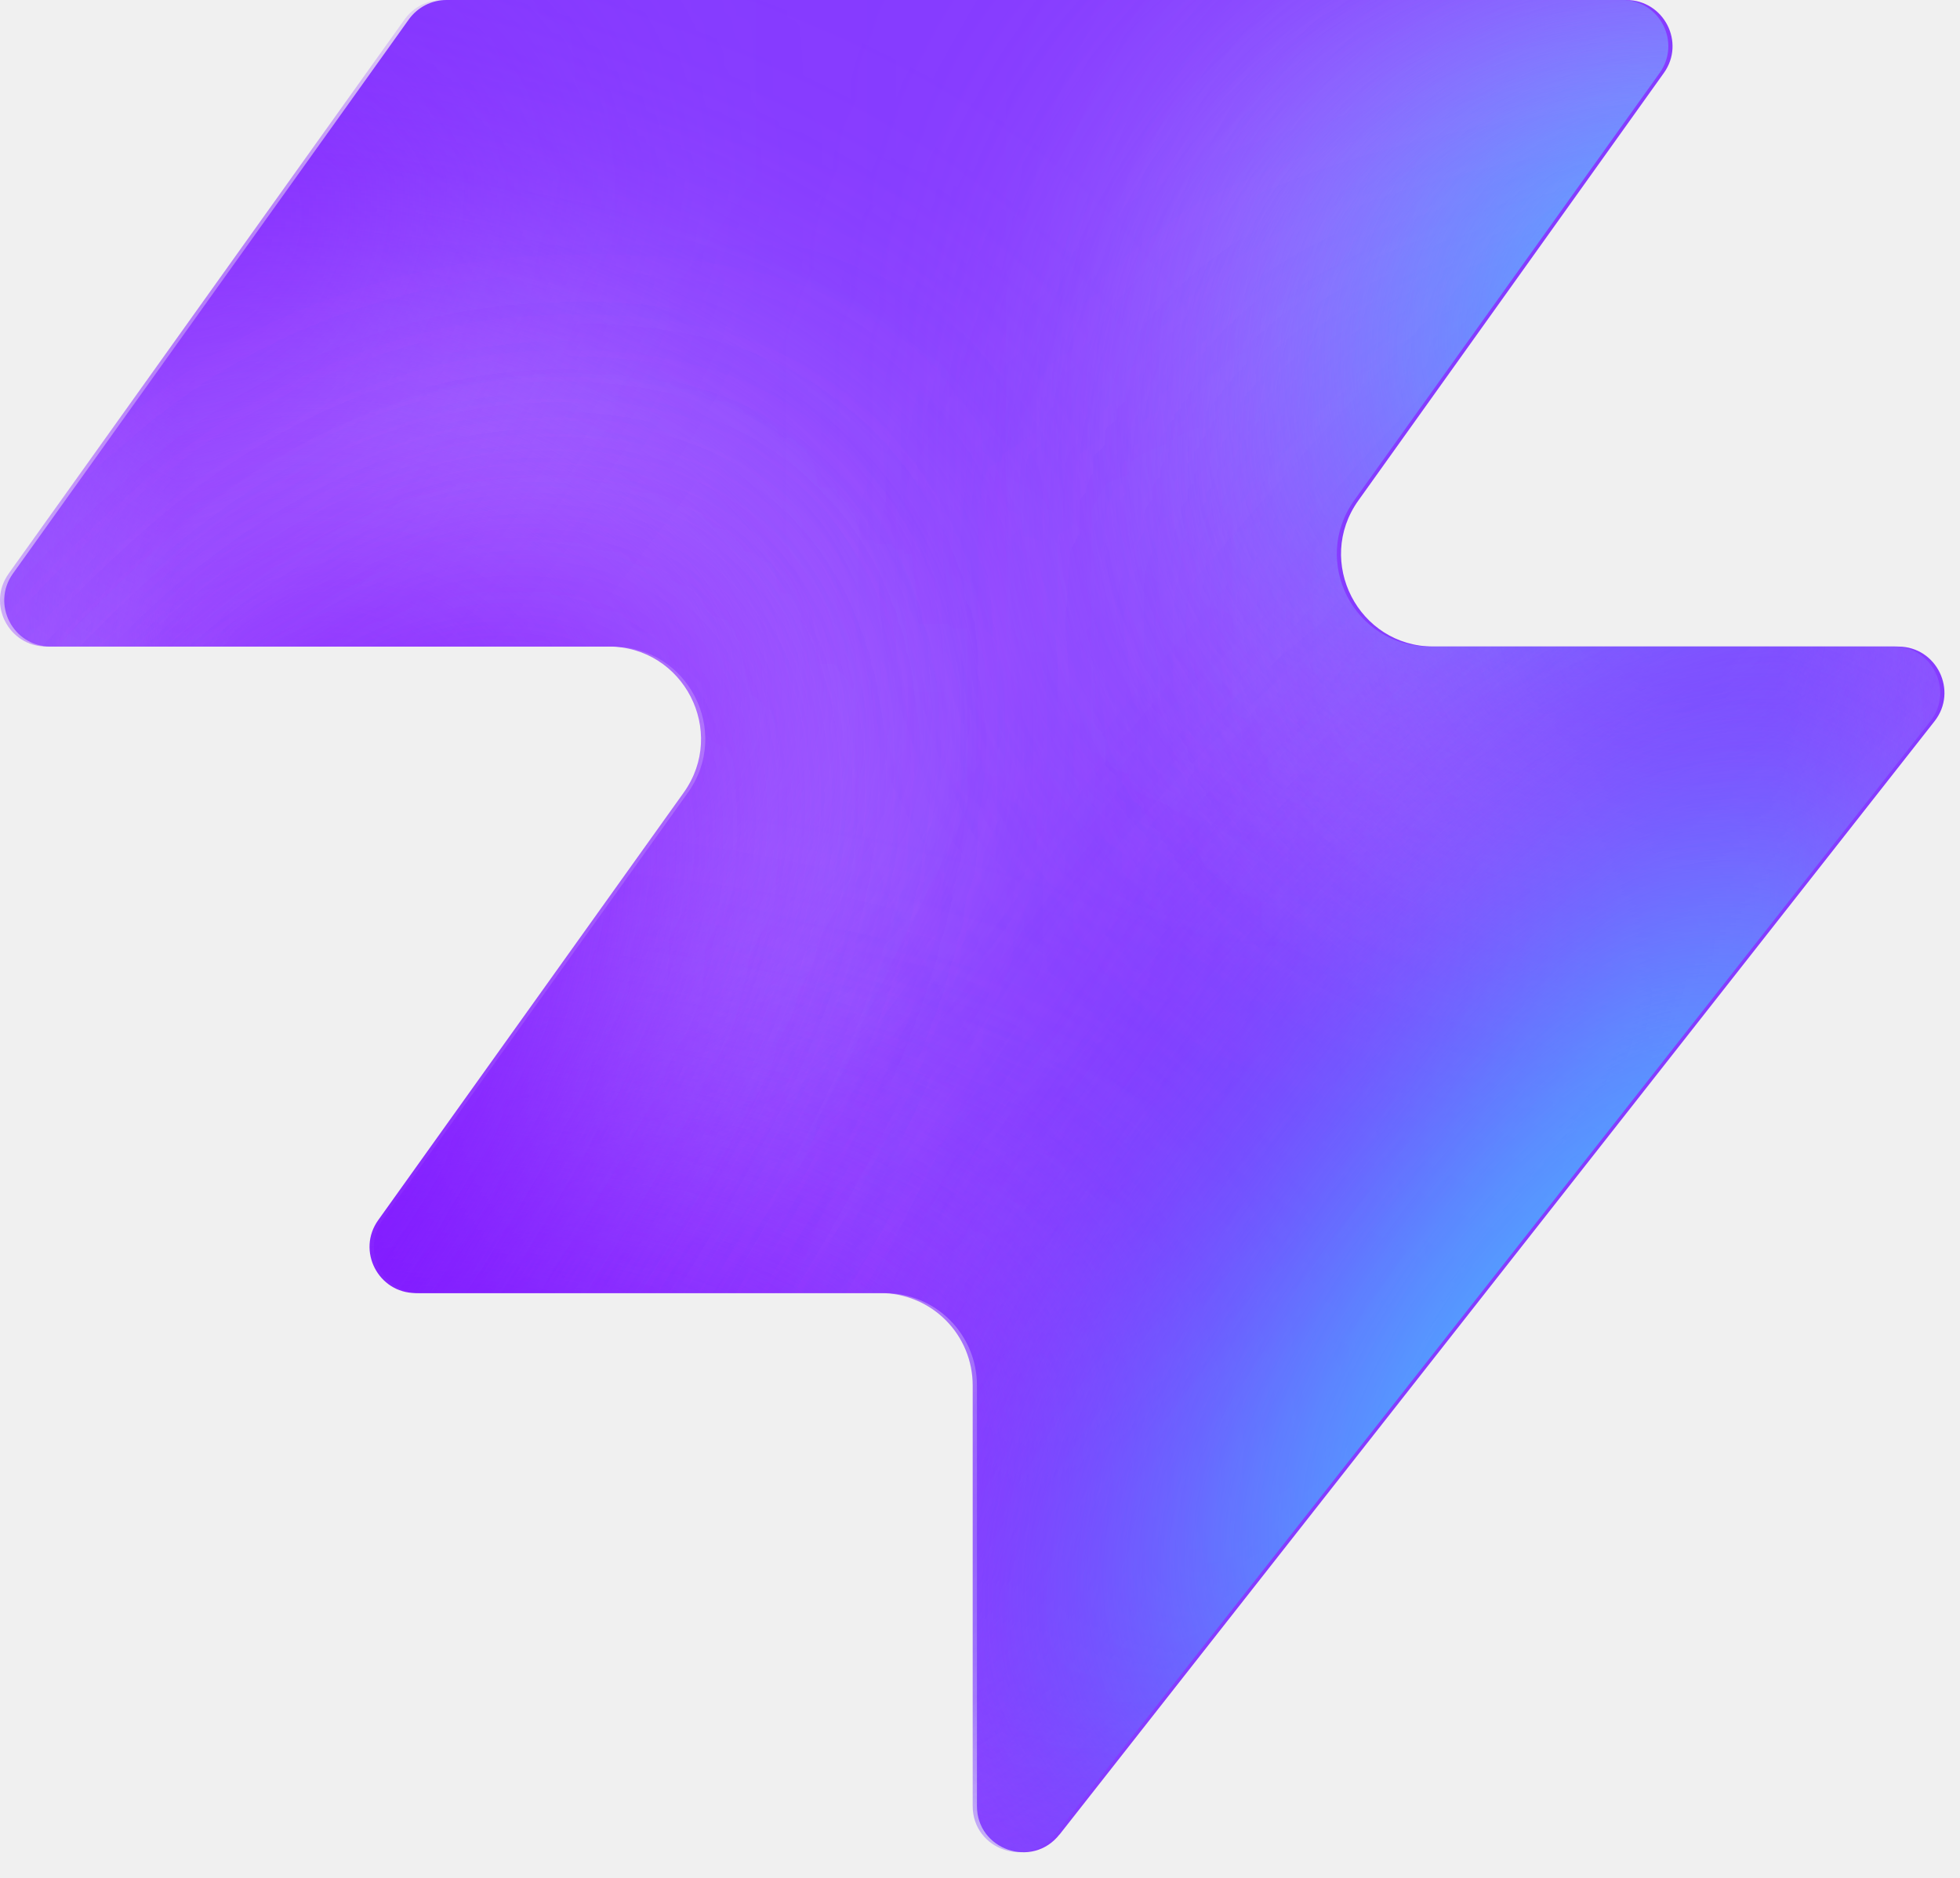
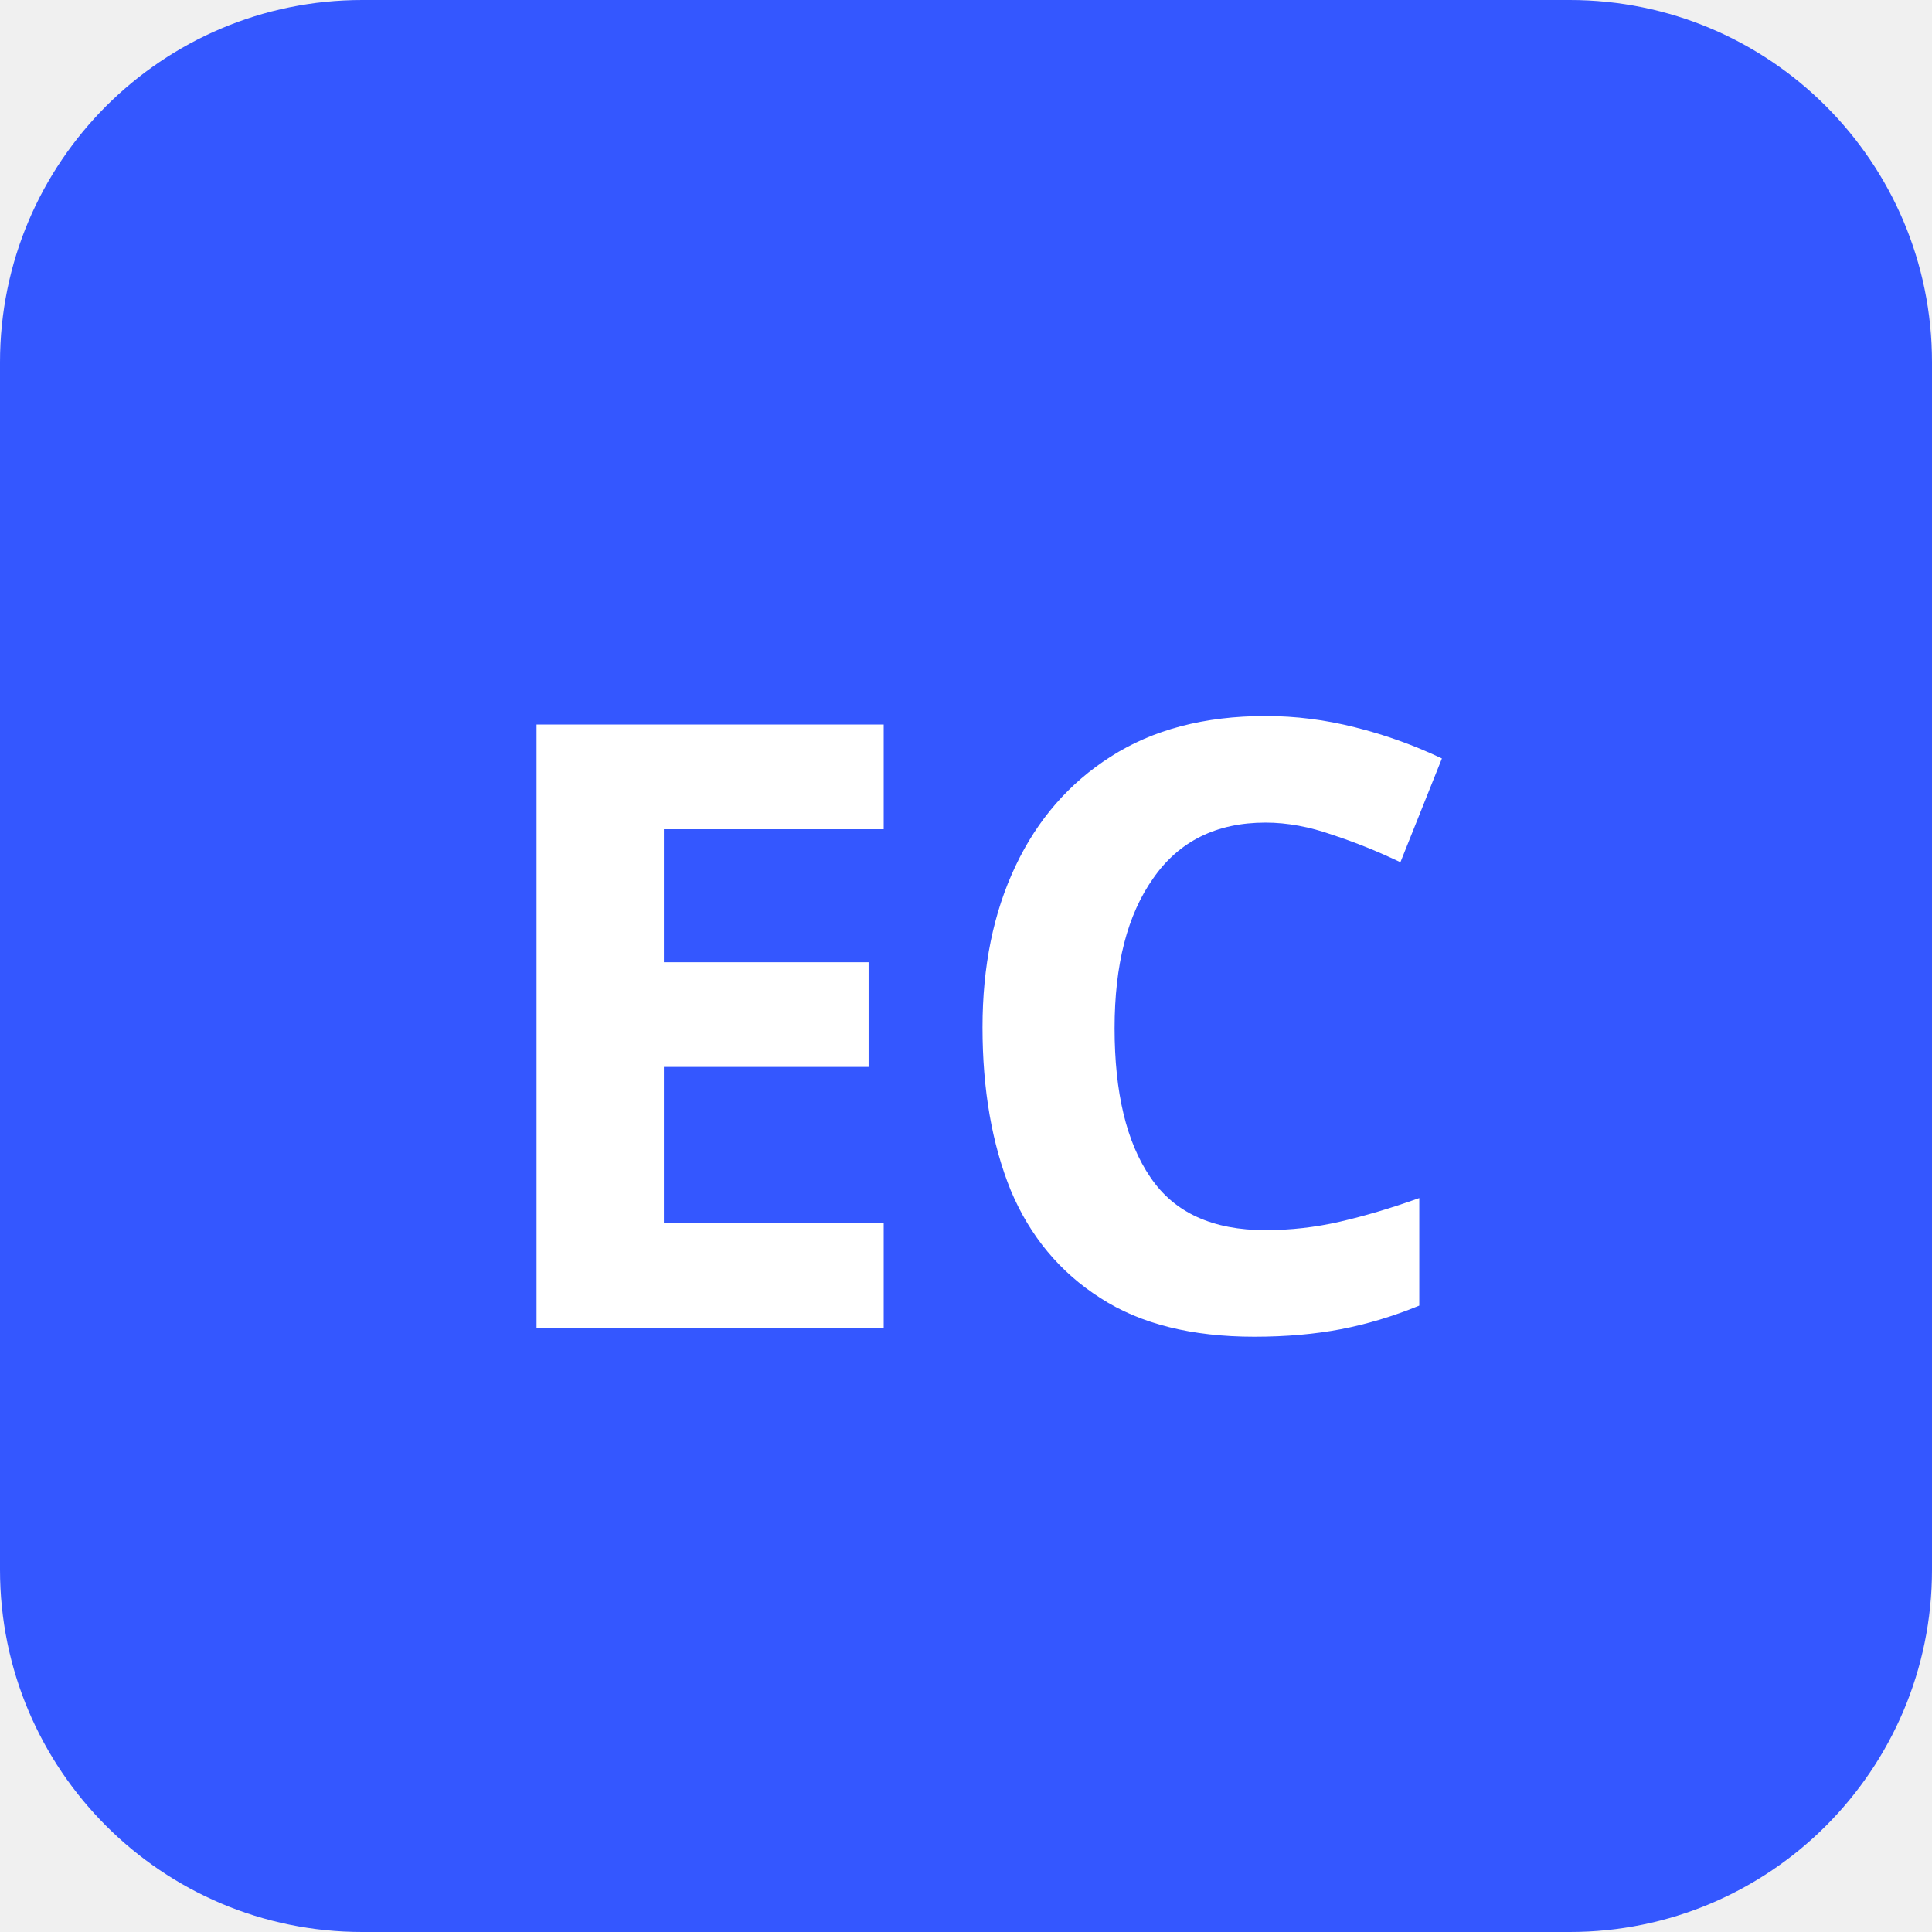
- <svg xmlns="http://www.w3.org/2000/svg" width="48" height="46" fill="none" viewBox="0 0 48 46">
-   <path fill="#863bff" d="M25.946 44.938c-.664.845-2.021.375-2.021-.698V33.937a2.26 2.26 0 0 0-2.262-2.262H10.287c-.92 0-1.456-1.04-.92-1.788l7.48-10.471c1.07-1.497 0-3.578-1.842-3.578H1.237c-.92 0-1.456-1.04-.92-1.788L10.013.474c.214-.297.556-.474.92-.474h28.894c.92 0 1.456 1.04.92 1.788l-7.48 10.471c-1.07 1.498 0 3.579 1.842 3.579h11.377c.943 0 1.473 1.088.89 1.83L25.947 44.94z" style="fill:#863bff;fill:color(display-p3 .525 .23 1);fill-opacity:1" />
-   <mask id="a" width="48" height="46" x="0" y="0" maskUnits="userSpaceOnUse" style="mask-type:alpha">
-     <path fill="#000" d="M25.842 44.938c-.664.844-2.021.375-2.021-.698V33.937a2.26 2.26 0 0 0-2.262-2.262H10.183c-.92 0-1.456-1.04-.92-1.788l7.48-10.471c1.07-1.498 0-3.579-1.842-3.579H1.133c-.92 0-1.456-1.04-.92-1.787L9.91.473c.214-.297.556-.474.92-.474h28.894c.92 0 1.456 1.04.92 1.788l-7.48 10.471c-1.07 1.498 0 3.578 1.842 3.578h11.377c.943 0 1.473 1.088.89 1.832L25.843 44.94z" style="fill:#000;fill-opacity:1" />
-   </mask>
-   <g mask="url(#a)">
-     <g filter="url(#b)">
-       <ellipse cx="5.508" cy="14.704" fill="#ede6ff" rx="5.508" ry="14.704" style="fill:#ede6ff;fill:color(display-p3 .927 .903 1);fill-opacity:1" transform="matrix(.00324 1 1 -.00324 -4.47 31.516)" />
-     </g>
-     <g filter="url(#c)">
-       <ellipse cx="10.399" cy="29.851" fill="#ede6ff" rx="10.399" ry="29.851" style="fill:#ede6ff;fill:color(display-p3 .927 .903 1);fill-opacity:1" transform="matrix(.00324 1 1 -.00324 -39.328 7.883)" />
-     </g>
-     <g filter="url(#d)">
-       <ellipse cx="5.508" cy="30.487" fill="#7e14ff" rx="5.508" ry="30.487" style="fill:#7e14ff;fill:color(display-p3 .492 .077 1);fill-opacity:1" transform="rotate(89.814 -25.913 -14.639)scale(1 -1)" />
-     </g>
-     <g filter="url(#e)">
-       <ellipse cx="5.508" cy="30.599" fill="#7e14ff" rx="5.508" ry="30.599" style="fill:#7e14ff;fill:color(display-p3 .492 .077 1);fill-opacity:1" transform="rotate(89.814 -32.644 -3.334)scale(1 -1)" />
-     </g>
-     <g filter="url(#f)">
-       <ellipse cx="5.508" cy="30.599" fill="#7e14ff" rx="5.508" ry="30.599" style="fill:#7e14ff;fill:color(display-p3 .492 .077 1);fill-opacity:1" transform="matrix(.00324 1 1 -.00324 -34.34 30.47)" />
-     </g>
-     <g filter="url(#g)">
-       <ellipse cx="14.072" cy="22.078" fill="#ede6ff" rx="14.072" ry="22.078" style="fill:#ede6ff;fill:color(display-p3 .927 .903 1);fill-opacity:1" transform="rotate(93.35 24.506 48.493)scale(-1 1)" />
-     </g>
-     <g filter="url(#h)">
-       <ellipse cx="3.47" cy="21.501" fill="#7e14ff" rx="3.47" ry="21.501" style="fill:#7e14ff;fill:color(display-p3 .492 .077 1);fill-opacity:1" transform="rotate(89.009 28.708 47.59)scale(-1 1)" />
-     </g>
-     <g filter="url(#i)">
-       <ellipse cx="3.47" cy="21.501" fill="#7e14ff" rx="3.47" ry="21.501" style="fill:#7e14ff;fill:color(display-p3 .492 .077 1);fill-opacity:1" transform="rotate(89.009 28.708 47.59)scale(-1 1)" />
-     </g>
-     <g filter="url(#j)">
-       <ellipse cx=".387" cy="8.972" fill="#7e14ff" rx="4.407" ry="29.108" style="fill:#7e14ff;fill:color(display-p3 .492 .077 1);fill-opacity:1" transform="rotate(39.51 .387 8.972)" />
-     </g>
-     <g filter="url(#k)">
-       <ellipse cx="47.523" cy="-6.092" fill="#7e14ff" rx="4.407" ry="29.108" style="fill:#7e14ff;fill:color(display-p3 .492 .077 1);fill-opacity:1" transform="rotate(37.892 47.523 -6.092)" />
-     </g>
-     <g filter="url(#l)">
-       <ellipse cx="41.412" cy="6.333" fill="#47bfff" rx="5.971" ry="9.665" style="fill:#47bfff;fill:color(display-p3 .28 .748 1);fill-opacity:1" transform="rotate(37.892 41.412 6.333)" />
-     </g>
-     <g filter="url(#m)">
-       <ellipse cx="-1.879" cy="38.332" fill="#7e14ff" rx="4.407" ry="29.108" style="fill:#7e14ff;fill:color(display-p3 .492 .077 1);fill-opacity:1" transform="rotate(37.892 -1.88 38.332)" />
-     </g>
-     <g filter="url(#n)">
-       <ellipse cx="-1.879" cy="38.332" fill="#7e14ff" rx="4.407" ry="29.108" style="fill:#7e14ff;fill:color(display-p3 .492 .077 1);fill-opacity:1" transform="rotate(37.892 -1.88 38.332)" />
-     </g>
-     <g filter="url(#o)">
-       <ellipse cx="35.651" cy="29.907" fill="#7e14ff" rx="4.407" ry="29.108" style="fill:#7e14ff;fill:color(display-p3 .492 .077 1);fill-opacity:1" transform="rotate(37.892 35.651 29.907)" />
-     </g>
-     <g filter="url(#p)">
-       <ellipse cx="38.418" cy="32.4" fill="#47bfff" rx="5.971" ry="15.297" style="fill:#47bfff;fill:color(display-p3 .28 .748 1);fill-opacity:1" transform="rotate(37.892 38.418 32.4)" />
-     </g>
-   </g>
-   <defs>
-     <filter id="b" width="60.045" height="41.654" x="-19.77" y="16.149" color-interpolation-filters="sRGB" filterUnits="userSpaceOnUse">
-       <feFlood flood-opacity="0" result="BackgroundImageFix" />
-       <feBlend in="SourceGraphic" in2="BackgroundImageFix" result="shape" />
-       <feGaussianBlur result="effect1_foregroundBlur_2002_17158" stdDeviation="7.659" />
-     </filter>
-     <filter id="c" width="90.34" height="51.437" x="-54.613" y="-7.533" color-interpolation-filters="sRGB" filterUnits="userSpaceOnUse">
-       <feFlood flood-opacity="0" result="BackgroundImageFix" />
-       <feBlend in="SourceGraphic" in2="BackgroundImageFix" result="shape" />
-       <feGaussianBlur result="effect1_foregroundBlur_2002_17158" stdDeviation="7.659" />
-     </filter>
-     <filter id="d" width="79.355" height="29.4" x="-49.64" y="2.03" color-interpolation-filters="sRGB" filterUnits="userSpaceOnUse">
-       <feFlood flood-opacity="0" result="BackgroundImageFix" />
-       <feBlend in="SourceGraphic" in2="BackgroundImageFix" result="shape" />
-       <feGaussianBlur result="effect1_foregroundBlur_2002_17158" stdDeviation="4.596" />
-     </filter>
-     <filter id="e" width="79.579" height="29.4" x="-45.045" y="20.029" color-interpolation-filters="sRGB" filterUnits="userSpaceOnUse">
-       <feFlood flood-opacity="0" result="BackgroundImageFix" />
-       <feBlend in="SourceGraphic" in2="BackgroundImageFix" result="shape" />
-       <feGaussianBlur result="effect1_foregroundBlur_2002_17158" stdDeviation="4.596" />
-     </filter>
-     <filter id="f" width="79.579" height="29.4" x="-43.513" y="21.178" color-interpolation-filters="sRGB" filterUnits="userSpaceOnUse">
-       <feFlood flood-opacity="0" result="BackgroundImageFix" />
-       <feBlend in="SourceGraphic" in2="BackgroundImageFix" result="shape" />
-       <feGaussianBlur result="effect1_foregroundBlur_2002_17158" stdDeviation="4.596" />
-     </filter>
-     <filter id="g" width="74.749" height="58.852" x="15.756" y="-17.901" color-interpolation-filters="sRGB" filterUnits="userSpaceOnUse">
-       <feFlood flood-opacity="0" result="BackgroundImageFix" />
-       <feBlend in="SourceGraphic" in2="BackgroundImageFix" result="shape" />
-       <feGaussianBlur result="effect1_foregroundBlur_2002_17158" stdDeviation="7.659" />
-     </filter>
-     <filter id="h" width="61.377" height="25.362" x="23.548" y="2.284" color-interpolation-filters="sRGB" filterUnits="userSpaceOnUse">
-       <feFlood flood-opacity="0" result="BackgroundImageFix" />
-       <feBlend in="SourceGraphic" in2="BackgroundImageFix" result="shape" />
-       <feGaussianBlur result="effect1_foregroundBlur_2002_17158" stdDeviation="4.596" />
-     </filter>
-     <filter id="i" width="61.377" height="25.362" x="23.548" y="2.284" color-interpolation-filters="sRGB" filterUnits="userSpaceOnUse">
-       <feFlood flood-opacity="0" result="BackgroundImageFix" />
-       <feBlend in="SourceGraphic" in2="BackgroundImageFix" result="shape" />
-       <feGaussianBlur result="effect1_foregroundBlur_2002_17158" stdDeviation="4.596" />
-     </filter>
-     <filter id="j" width="56.045" height="63.649" x="-27.636" y="-22.853" color-interpolation-filters="sRGB" filterUnits="userSpaceOnUse">
-       <feFlood flood-opacity="0" result="BackgroundImageFix" />
-       <feBlend in="SourceGraphic" in2="BackgroundImageFix" result="shape" />
-       <feGaussianBlur result="effect1_foregroundBlur_2002_17158" stdDeviation="4.596" />
-     </filter>
-     <filter id="k" width="54.814" height="64.646" x="20.116" y="-38.415" color-interpolation-filters="sRGB" filterUnits="userSpaceOnUse">
-       <feFlood flood-opacity="0" result="BackgroundImageFix" />
-       <feBlend in="SourceGraphic" in2="BackgroundImageFix" result="shape" />
-       <feGaussianBlur result="effect1_foregroundBlur_2002_17158" stdDeviation="4.596" />
-     </filter>
-     <filter id="l" width="33.541" height="35.313" x="24.641" y="-11.323" color-interpolation-filters="sRGB" filterUnits="userSpaceOnUse">
-       <feFlood flood-opacity="0" result="BackgroundImageFix" />
-       <feBlend in="SourceGraphic" in2="BackgroundImageFix" result="shape" />
-       <feGaussianBlur result="effect1_foregroundBlur_2002_17158" stdDeviation="4.596" />
-     </filter>
-     <filter id="m" width="54.814" height="64.646" x="-29.286" y="6.009" color-interpolation-filters="sRGB" filterUnits="userSpaceOnUse">
-       <feFlood flood-opacity="0" result="BackgroundImageFix" />
-       <feBlend in="SourceGraphic" in2="BackgroundImageFix" result="shape" />
-       <feGaussianBlur result="effect1_foregroundBlur_2002_17158" stdDeviation="4.596" />
-     </filter>
-     <filter id="n" width="54.814" height="64.646" x="-29.286" y="6.009" color-interpolation-filters="sRGB" filterUnits="userSpaceOnUse">
-       <feFlood flood-opacity="0" result="BackgroundImageFix" />
-       <feBlend in="SourceGraphic" in2="BackgroundImageFix" result="shape" />
-       <feGaussianBlur result="effect1_foregroundBlur_2002_17158" stdDeviation="4.596" />
-     </filter>
-     <filter id="o" width="54.814" height="64.646" x="8.244" y="-2.416" color-interpolation-filters="sRGB" filterUnits="userSpaceOnUse">
-       <feFlood flood-opacity="0" result="BackgroundImageFix" />
-       <feBlend in="SourceGraphic" in2="BackgroundImageFix" result="shape" />
-       <feGaussianBlur result="effect1_foregroundBlur_2002_17158" stdDeviation="4.596" />
-     </filter>
-     <filter id="p" width="39.409" height="43.623" x="18.713" y="10.588" color-interpolation-filters="sRGB" filterUnits="userSpaceOnUse">
-       <feFlood flood-opacity="0" result="BackgroundImageFix" />
-       <feBlend in="SourceGraphic" in2="BackgroundImageFix" result="shape" />
-       <feGaussianBlur result="effect1_foregroundBlur_2002_17158" stdDeviation="4.596" />
-     </filter>
-   </defs>
+ <svg xmlns="http://www.w3.org/2000/svg" viewBox="0 0 32 32">
+   <rect width="32" height="32" rx="6" fill="#3457ff" />
+   <text x="16" y="22" text-anchor="middle" font-family="system-ui,sans-serif" font-size="14" font-weight="700" fill="#fff">EC</text>
</svg>
